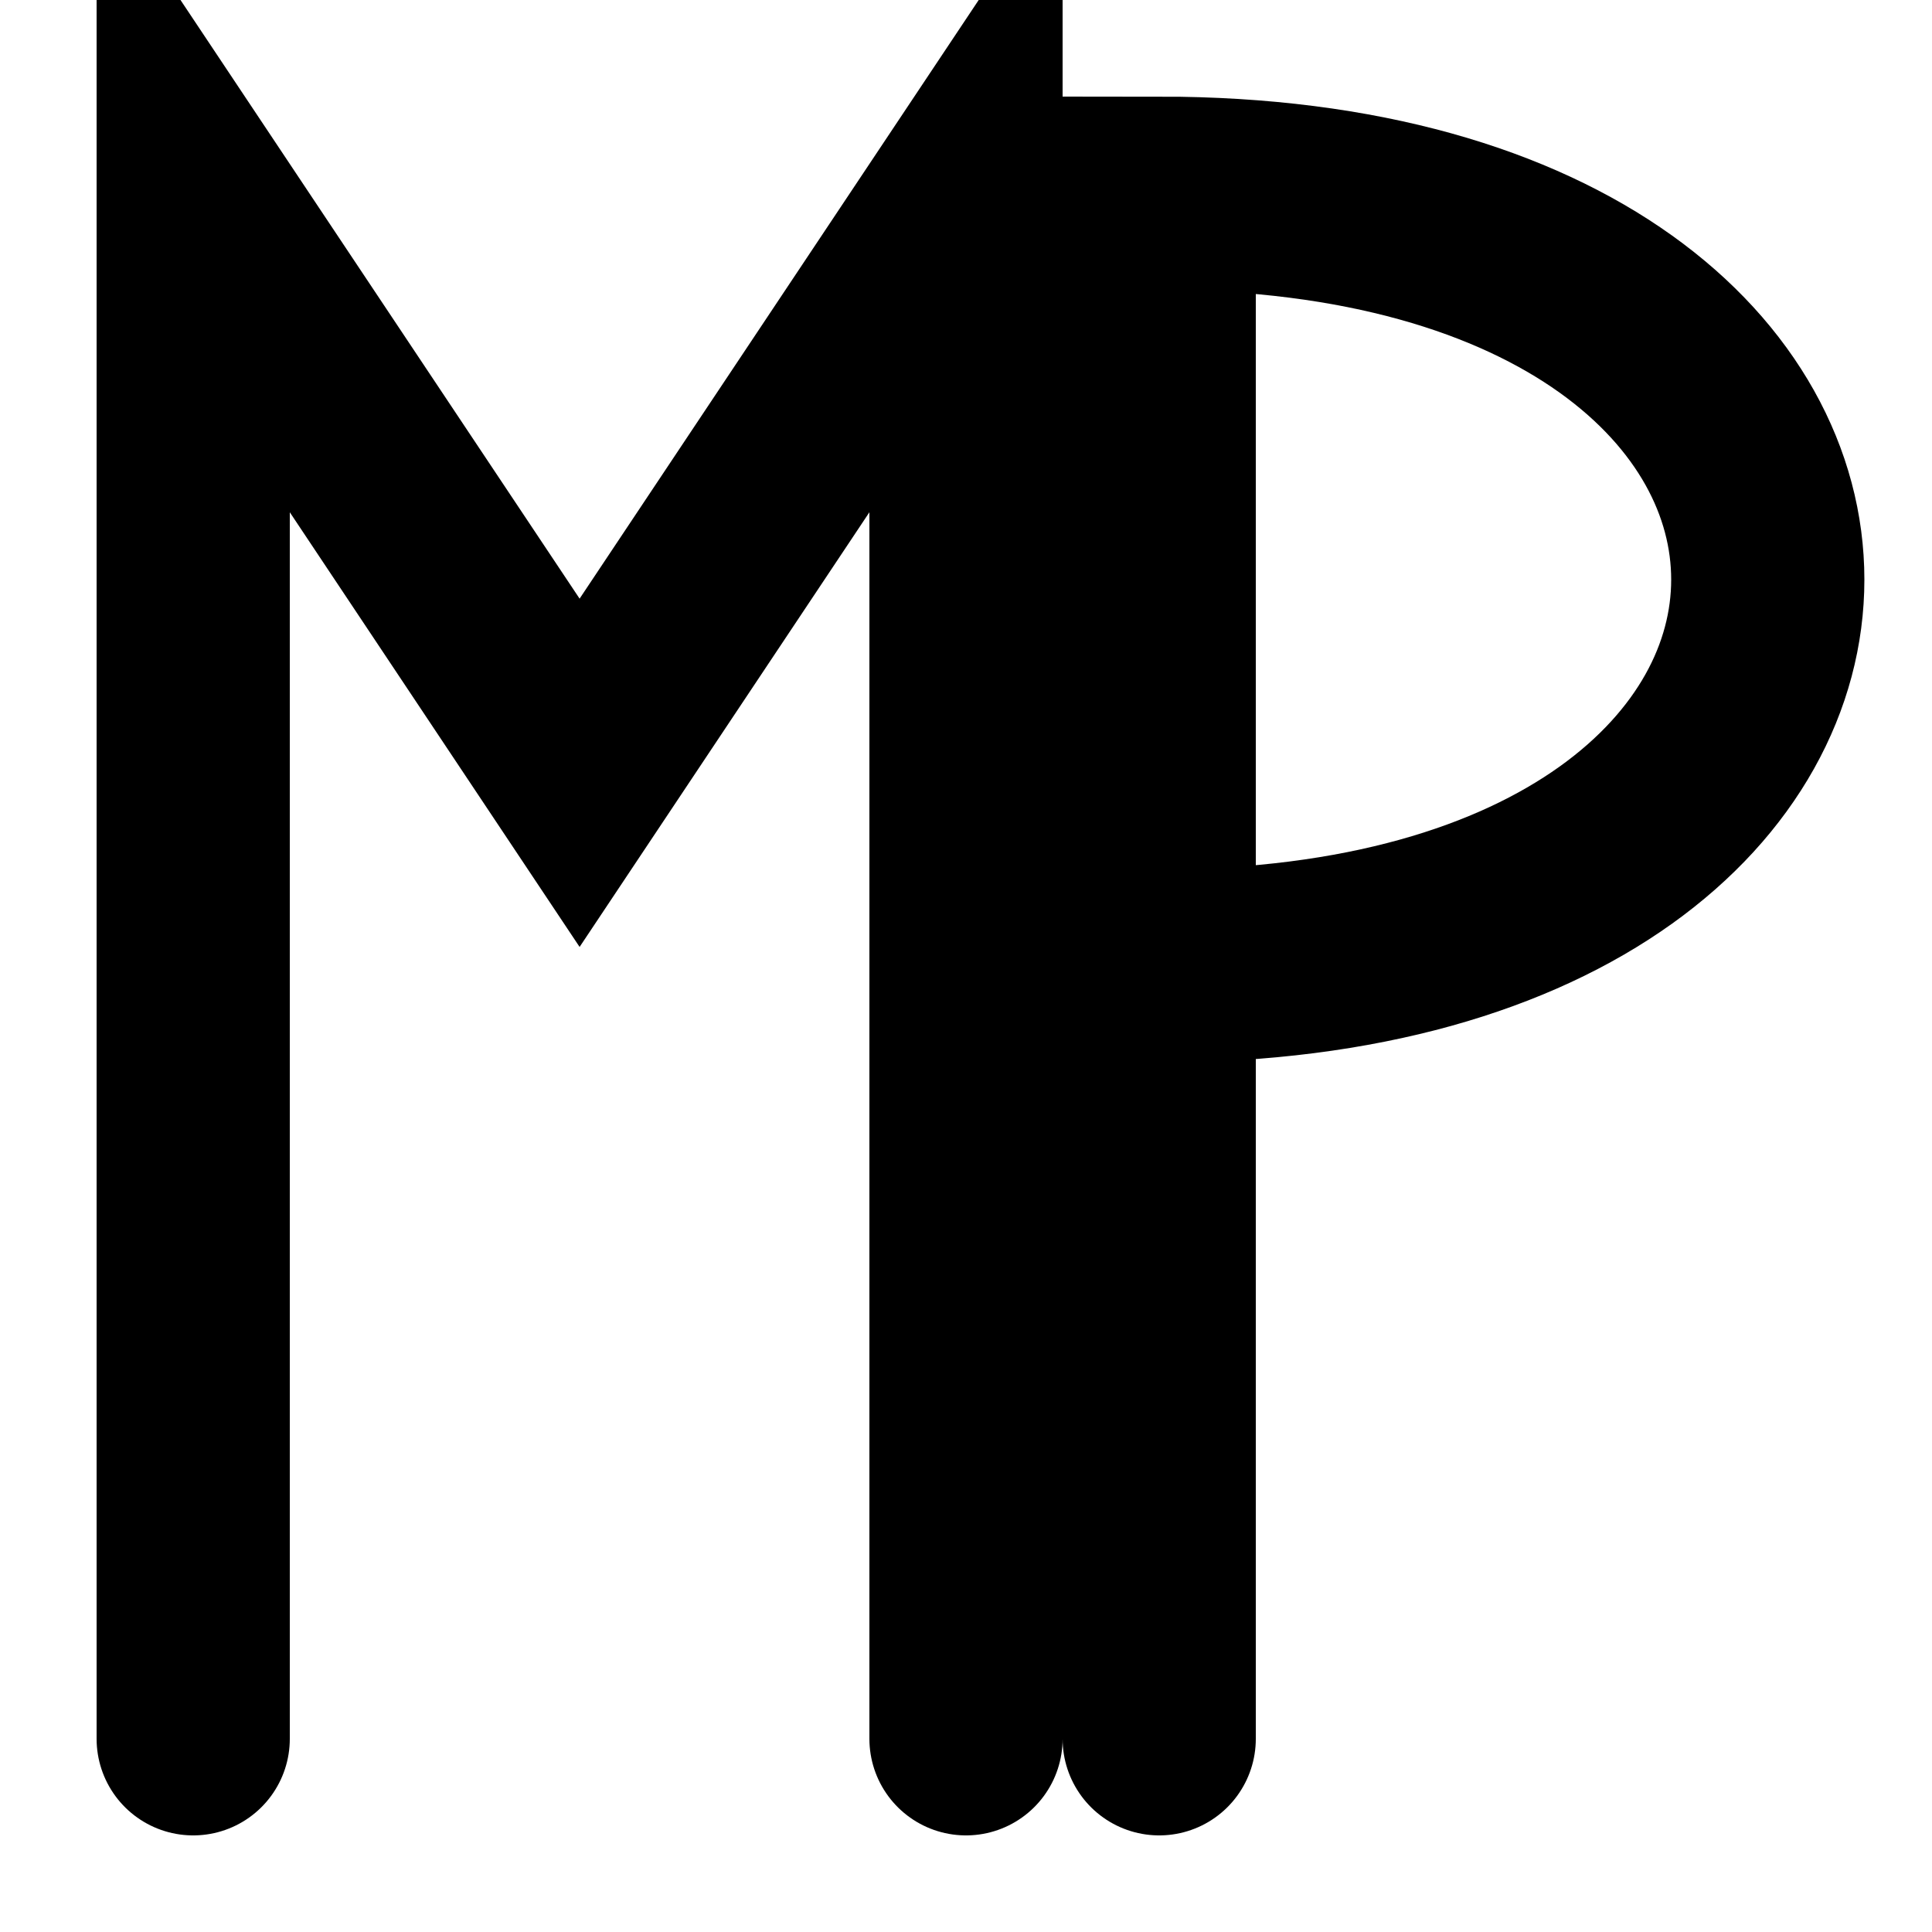
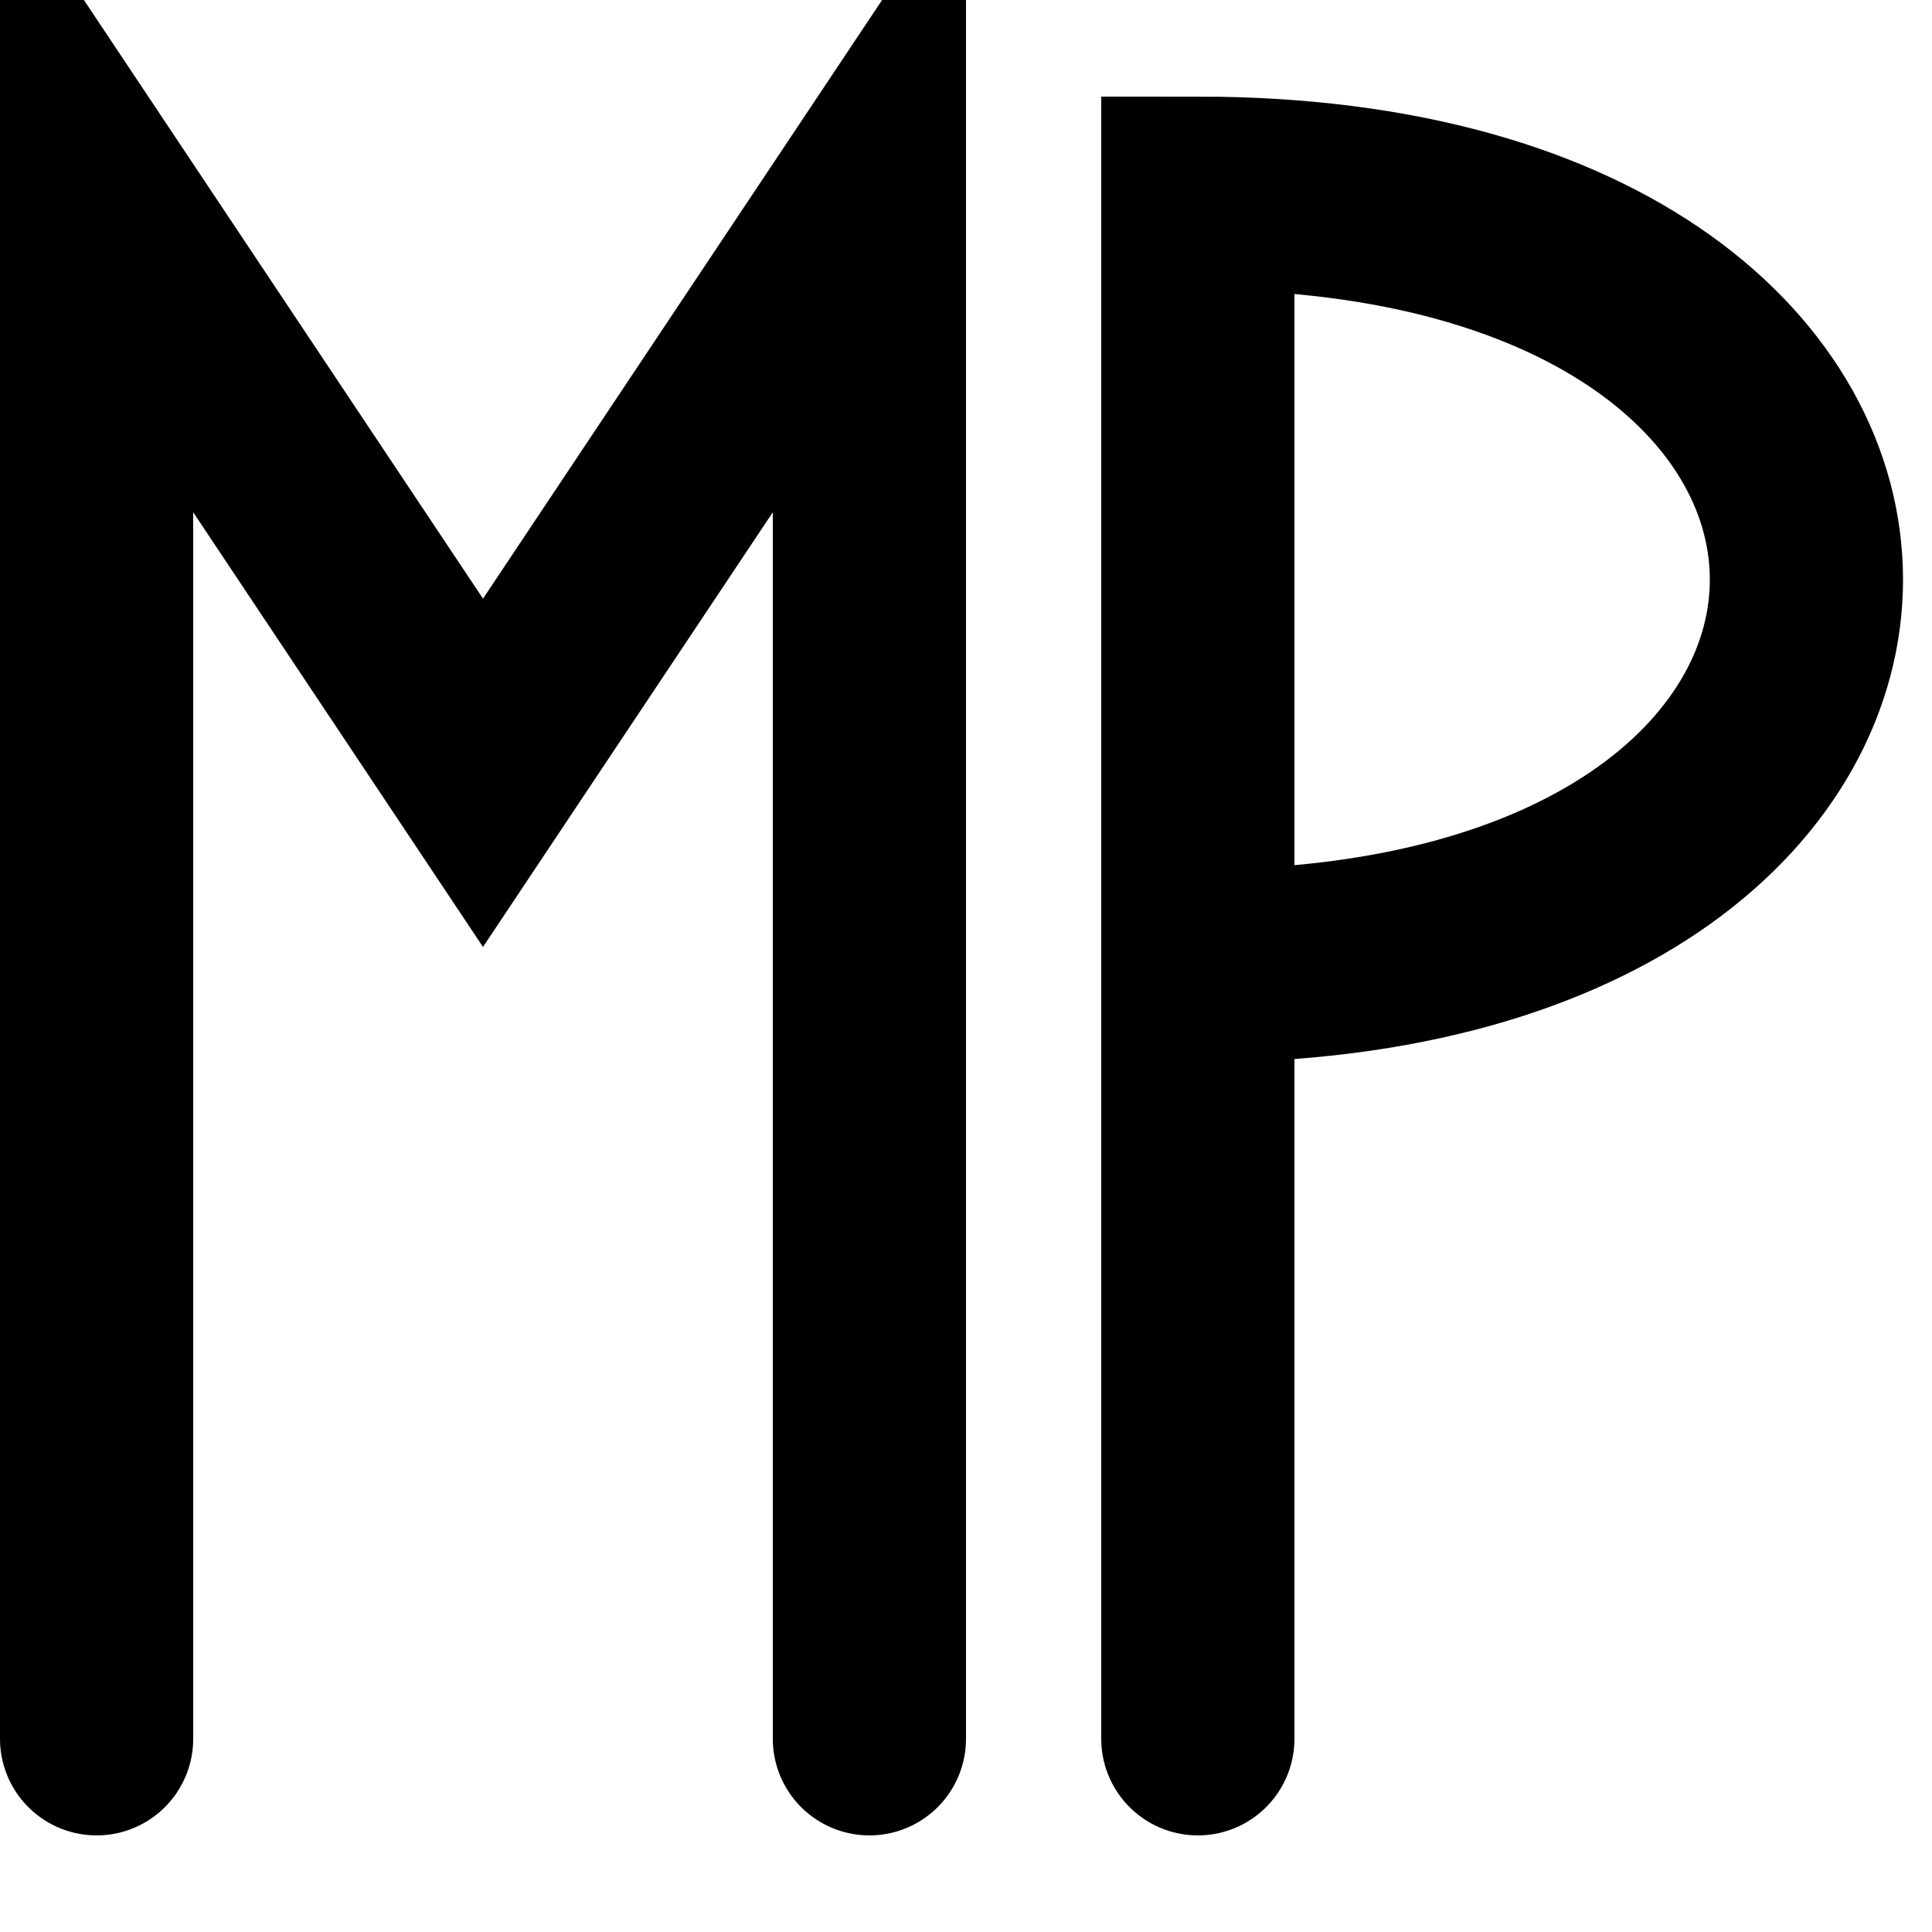
<svg xmlns="http://www.w3.org/2000/svg" version="1.1" id="Layer_1" x="0px" y="0px" viewBox="0 0 100 100" style="enable-background:new 0 0 100 100" xml:space="preserve">
-   <path stroke="#000" fill="none" stroke-width="10" stroke-linecap="round" d="M 10 90 L 10 10 L 30 40 L 50 10 L 50 90 M 60 90 L 60 10 C 102 10 102 50 60 50" />
+   <path stroke="#000" fill="none" stroke-width="10" stroke-linecap="round" d="M 5 90 L 5 10 L 25 40 L 45 10 L 45 90 M 62 90 L 62 10 C 104 10 104 50 62 50" />
</svg>
